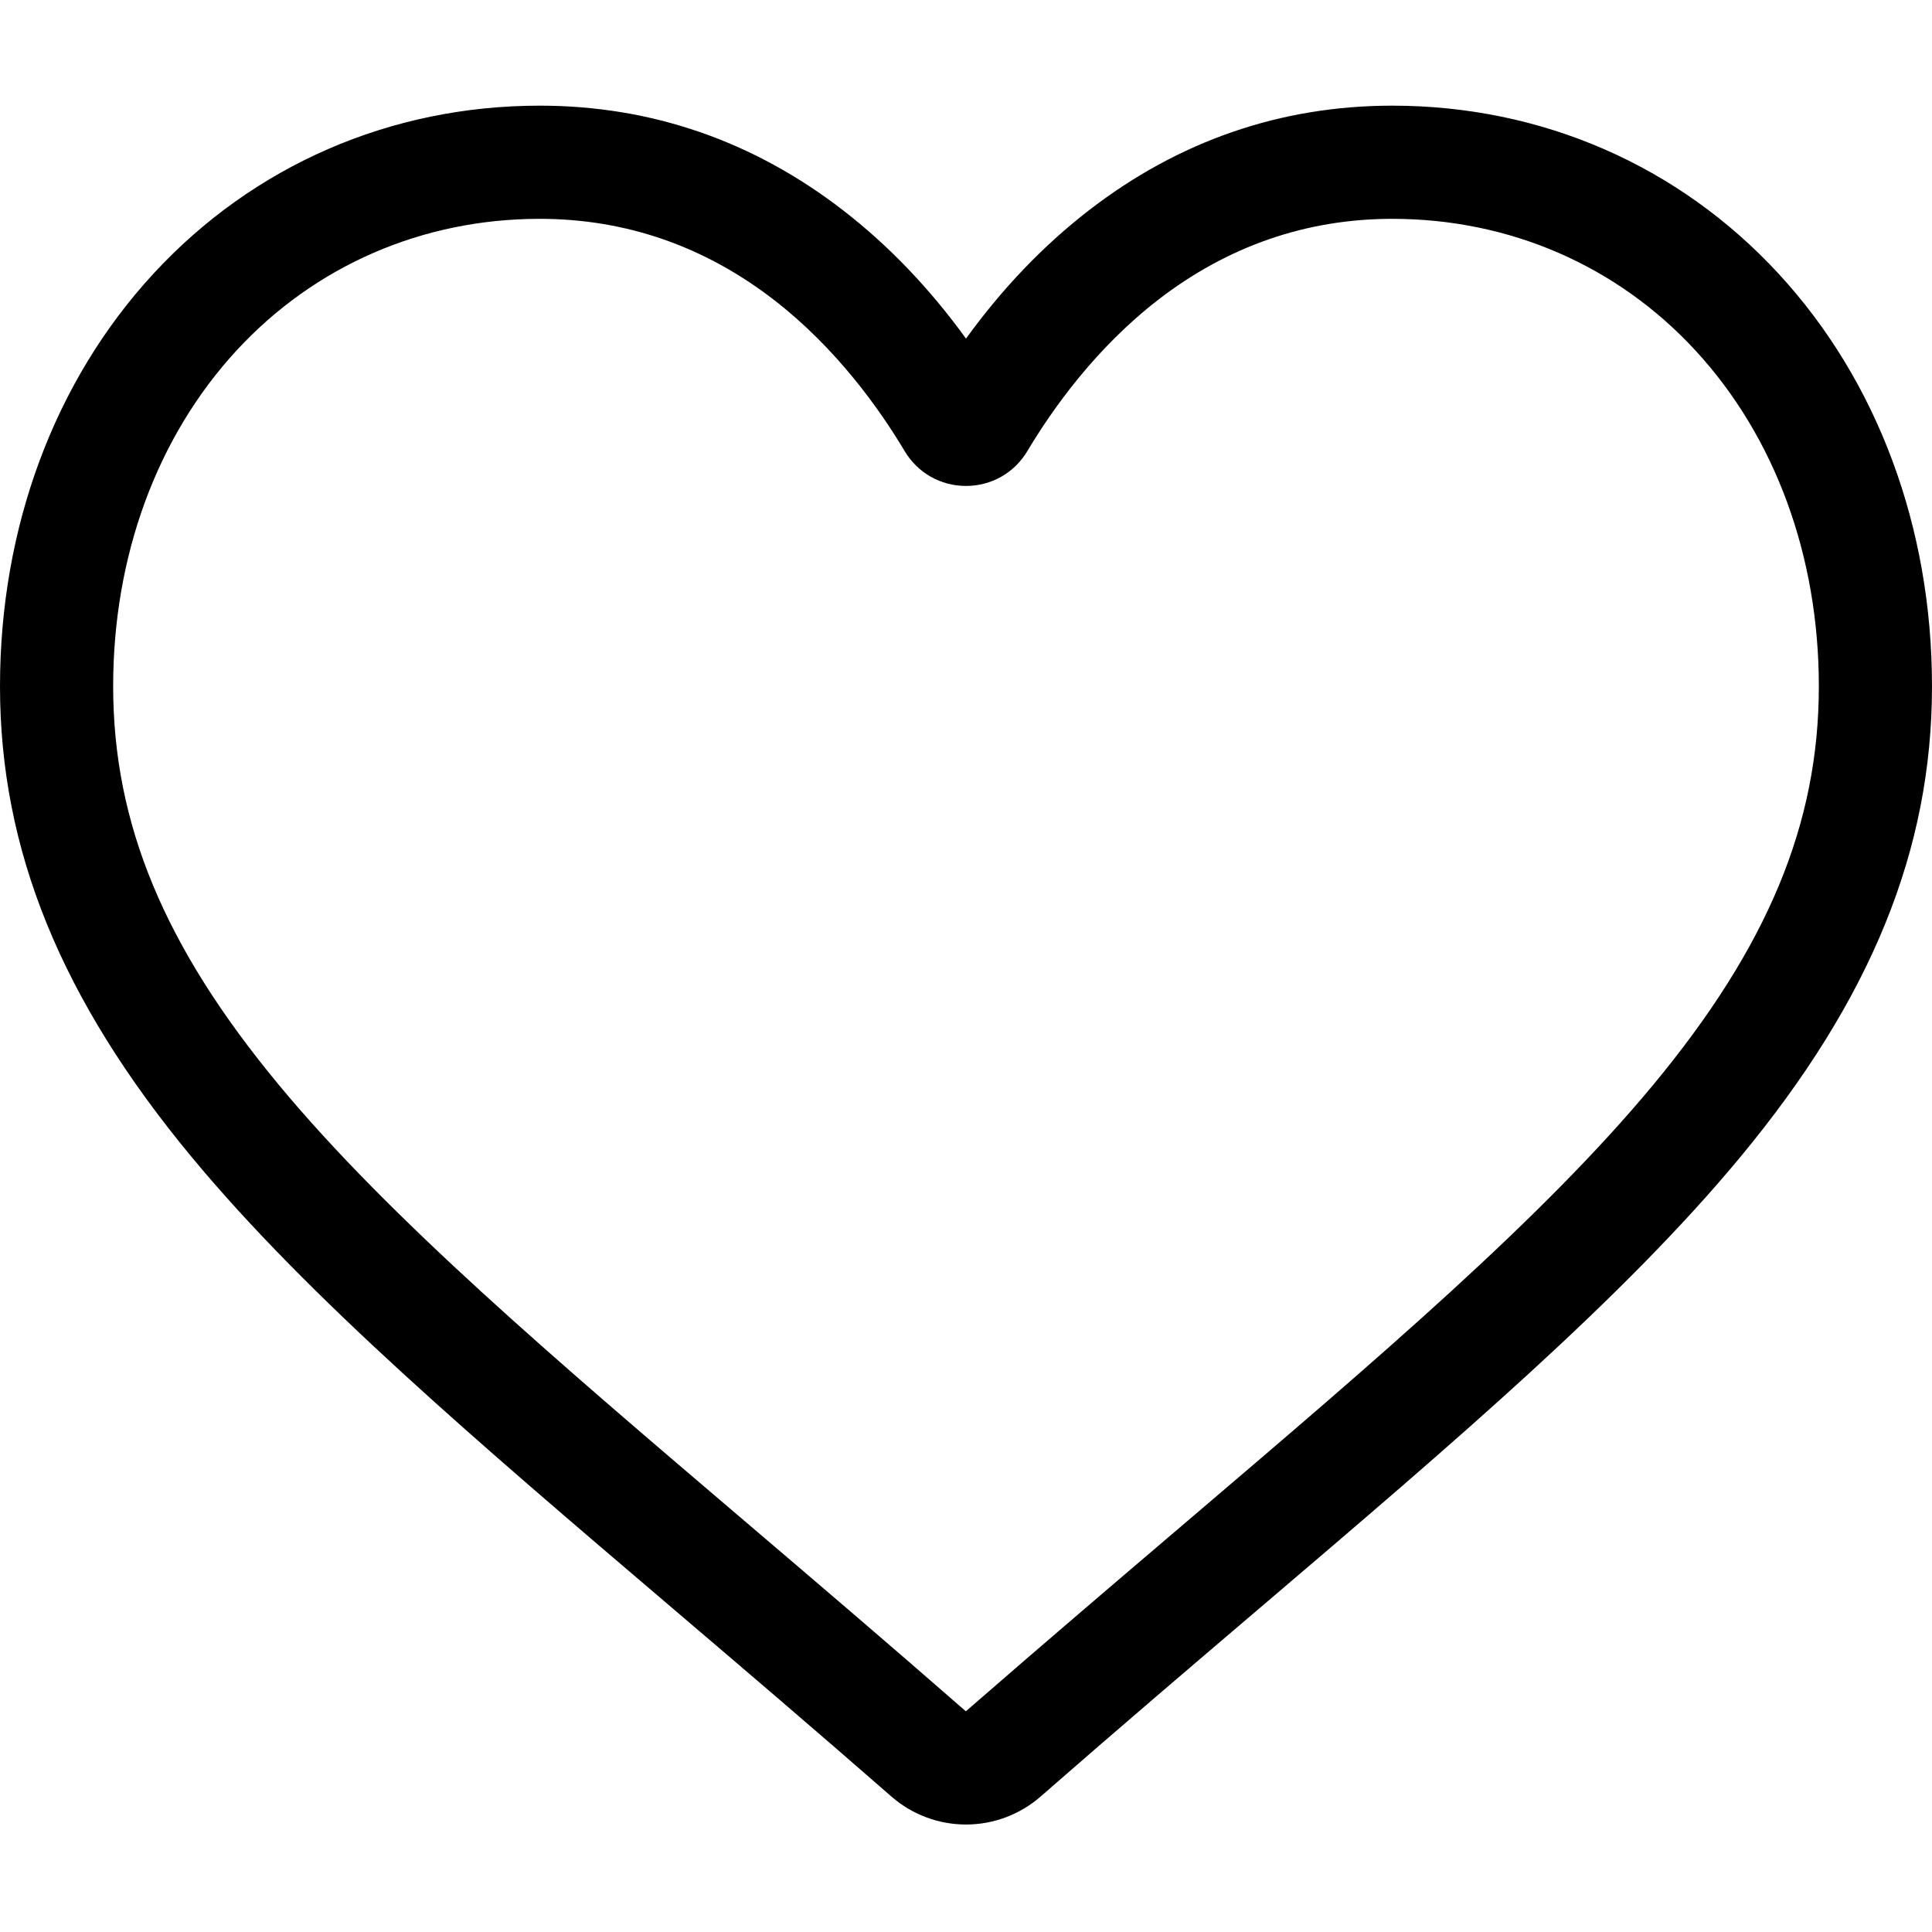
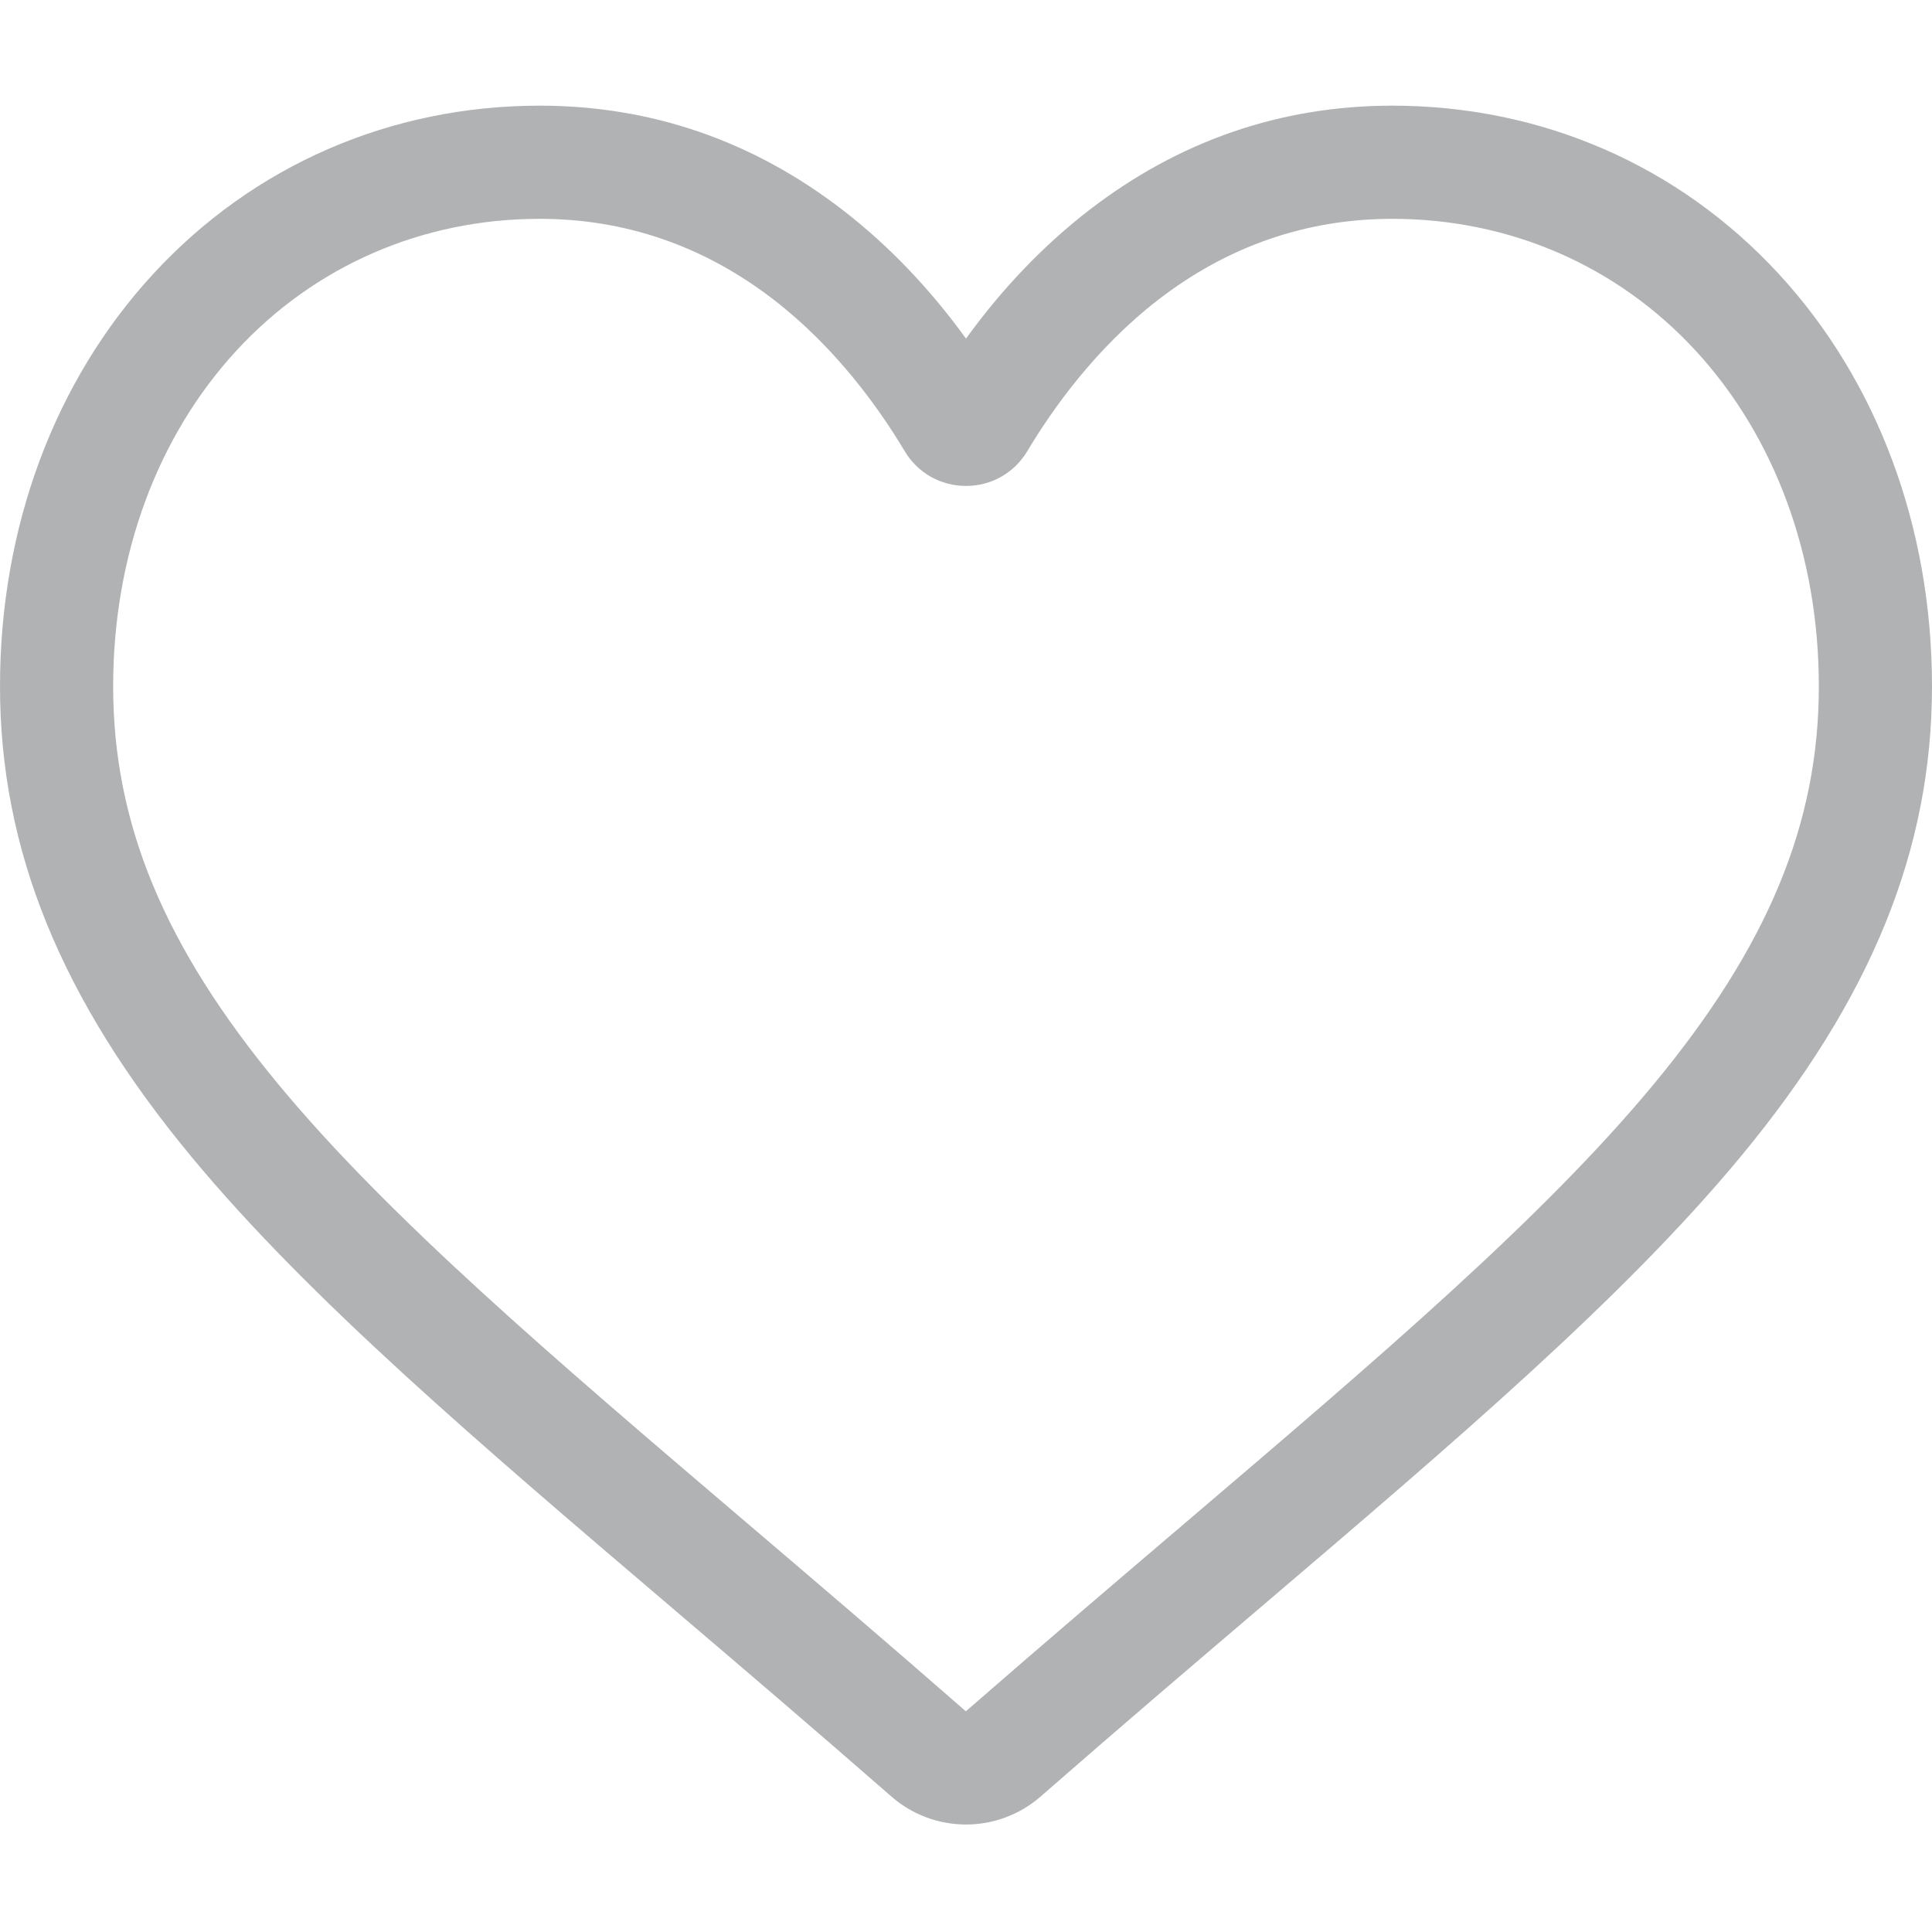
- <svg viewBox="0 -28 512.001 512">
-   <path d="m256 455.516c-7.289 0-14.316-2.641-19.793-7.438-20.684-18.086-40.625-35.082-58.219-50.074l-.09-.078c-51.582-43.957-96.125-81.918-127.117-119.312-34.645-41.805-50.781-81.441-50.781-124.742 0-42.07 14.426-80.883 40.617-109.293 26.504-28.746 62.871-44.578 102.414-44.578 29.555 0 56.621 9.344 80.445 27.77 12.023 9.301 22.922 20.684 32.523 33.961 9.605-13.277 20.5-24.66 32.527-33.961 23.824-18.426 50.891-27.77 80.445-27.77 39.539 0 75.91 15.832 102.414 44.578 26.191 28.41 40.613 67.223 40.613 109.293 0 43.301-16.133 82.938-50.777 124.738-30.992 37.398-75.531 75.355-127.105 119.309-17.625 15.016-37.598 32.039-58.328 50.168-5.473 4.789-12.504 7.43-19.789 7.43zm-112.969-425.523c-31.066 0-59.605 12.398-80.367 34.914-21.07 22.855-32.676 54.449-32.676 88.965 0 36.418 13.535 68.988 43.883 105.605 29.332 35.395 72.961 72.574 123.477 115.625l.094.078c17.66 15.051 37.68 32.113 58.516 50.332 20.961-18.254 41.012-35.344 58.707-50.418 50.512-43.051 94.137-80.223 123.469-115.617 30.344-36.617 43.879-69.188 43.879-105.605 0-34.516-11.605-66.109-32.676-88.965-20.758-22.516-49.301-34.914-80.363-34.914-22.758 0-43.652 7.234-62.102 21.5-16.441 12.719-27.895 28.797-34.609 40.047-3.453 5.785-9.531 9.238-16.262 9.238s-12.809-3.453-16.262-9.238c-6.711-11.25-18.164-27.328-34.609-40.047-18.449-14.266-39.344-21.5-62.098-21.5zm0 0" />
+ <svg xmlns="http://www.w3.org/2000/svg" viewBox="0 -28 512.001 512">
+   <path fill="#b0b2b3" d="m256 455.516c-7.289 0-14.316-2.641-19.793-7.438-20.684-18.086-40.625-35.082-58.219-50.074l-.09-.078c-51.582-43.957-96.125-81.918-127.117-119.312-34.645-41.805-50.781-81.441-50.781-124.742 0-42.07 14.426-80.883 40.617-109.293 26.504-28.746 62.871-44.578 102.414-44.578 29.555 0 56.621 9.344 80.445 27.77 12.023 9.301 22.922 20.684 32.523 33.961 9.605-13.277 20.5-24.66 32.527-33.961 23.824-18.426 50.891-27.77 80.445-27.77 39.539 0 75.91 15.832 102.414 44.578 26.191 28.41 40.613 67.223 40.613 109.293 0 43.301-16.133 82.938-50.777 124.738-30.992 37.398-75.531 75.355-127.105 119.309-17.625 15.016-37.598 32.039-58.328 50.168-5.473 4.789-12.504 7.43-19.789 7.43zm-112.969-425.523c-31.066 0-59.605 12.398-80.367 34.914-21.07 22.855-32.676 54.449-32.676 88.965 0 36.418 13.535 68.988 43.883 105.605 29.332 35.395 72.961 72.574 123.477 115.625l.094.078c17.66 15.051 37.68 32.113 58.516 50.332 20.961-18.254 41.012-35.344 58.707-50.418 50.512-43.051 94.137-80.223 123.469-115.617 30.344-36.617 43.879-69.188 43.879-105.605 0-34.516-11.605-66.109-32.676-88.965-20.758-22.516-49.301-34.914-80.363-34.914-22.758 0-43.652 7.234-62.102 21.5-16.441 12.719-27.895 28.797-34.609 40.047-3.453 5.785-9.531 9.238-16.262 9.238s-12.809-3.453-16.262-9.238c-6.711-11.25-18.164-27.328-34.609-40.047-18.449-14.266-39.344-21.5-62.098-21.5zm0 0" />
</svg>
